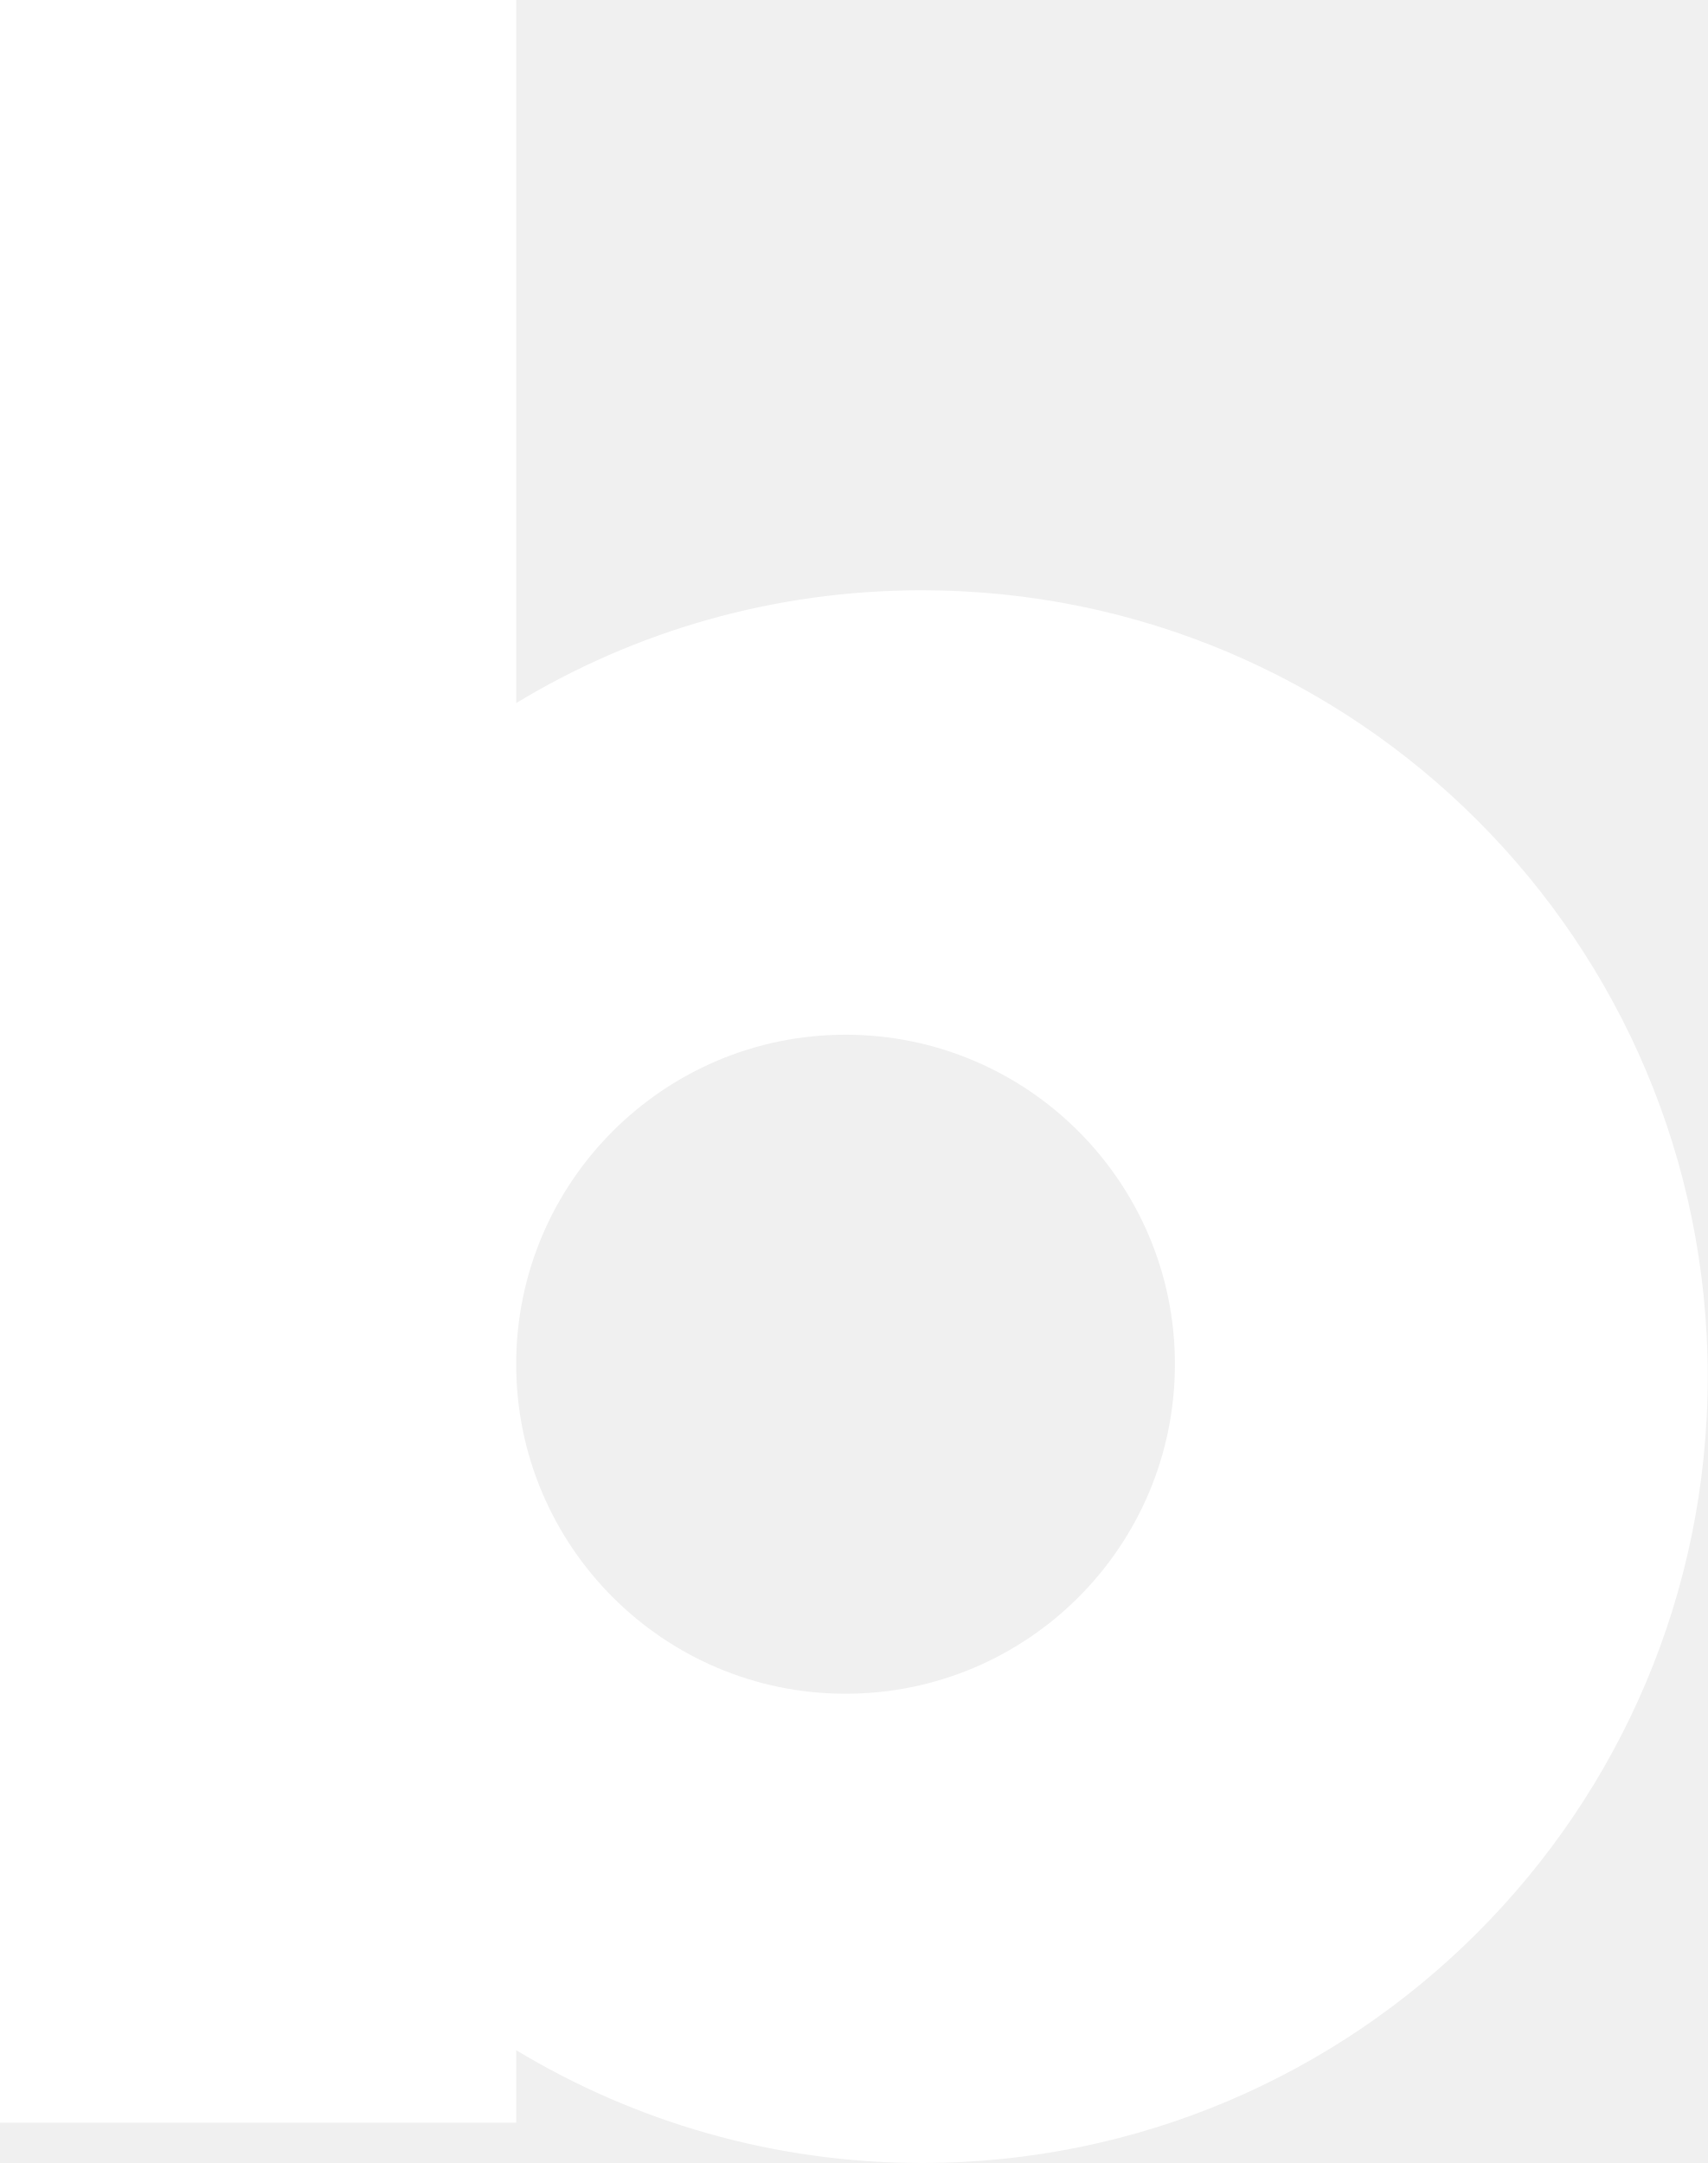
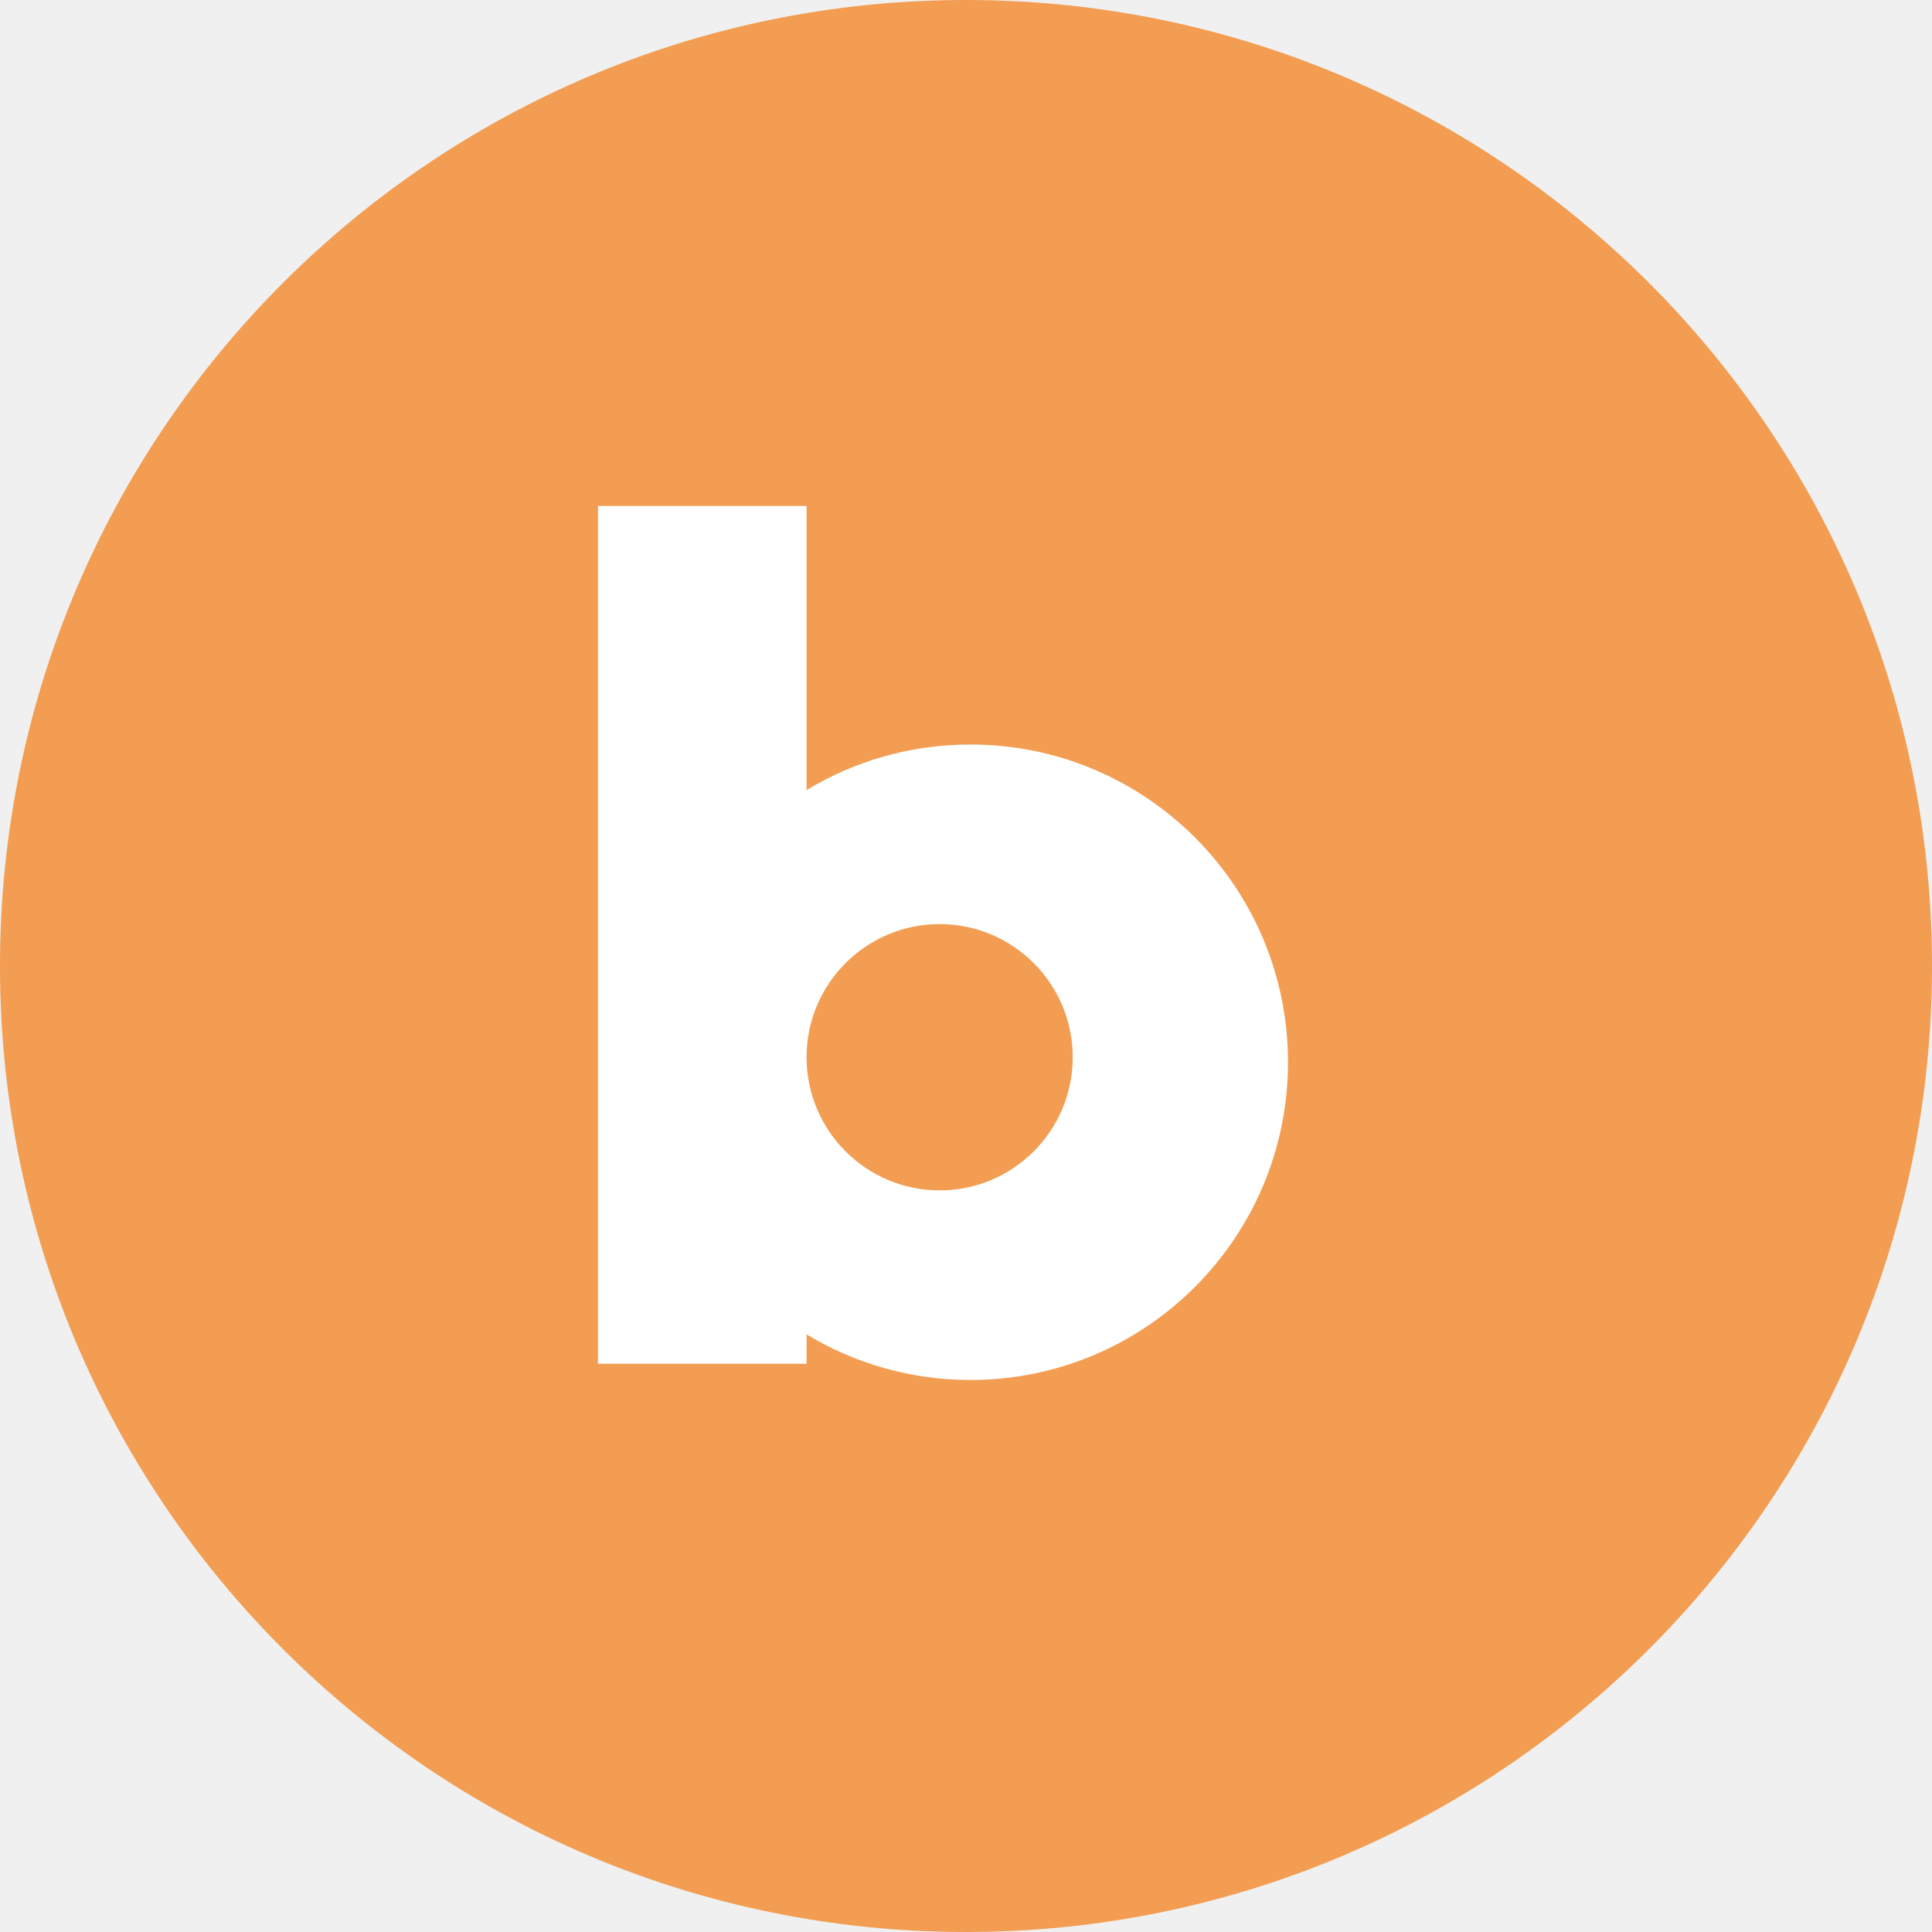
- <svg xmlns="http://www.w3.org/2000/svg" width="15" height="19" viewBox="0 0 15 19" fill="none">
-   <path d="M8.096 5.185C6.793 5.185 5.573 5.546 4.534 6.176V0H0V18.646H4.534V18.009C5.573 18.636 6.793 19 8.096 19C11.908 19 15 15.906 15 12.092C15 8.276 11.91 5.185 8.096 5.185ZM7.427 14.878C5.83 14.878 4.534 13.581 4.534 11.983C4.534 10.386 5.83 9.089 7.427 9.089C9.024 9.089 10.32 10.386 10.32 11.983C10.32 13.584 9.024 14.878 7.427 14.878Z" fill="white" />
+ <svg xmlns="http://www.w3.org/2000/svg" width="42" height="42" viewBox="0 0 42 42" fill="none">
+   <circle cx="21" cy="21" r="21" fill="#F29D52" />
+   <path d="M21.096 16.185C19.793 16.185 18.573 16.546 17.534 17.176V11H13V29.646H17.534V29.009C18.573 29.636 19.793 30 21.096 30C24.908 30 28 26.906 28 23.092C28 19.276 24.91 16.185 21.096 16.185ZM20.427 25.878C18.83 25.878 17.534 24.581 17.534 22.983C17.534 21.386 18.83 20.089 20.427 20.089C22.024 20.089 23.32 21.386 23.32 22.983C23.32 24.584 22.024 25.878 20.427 25.878Z" fill="white" />
</svg>
